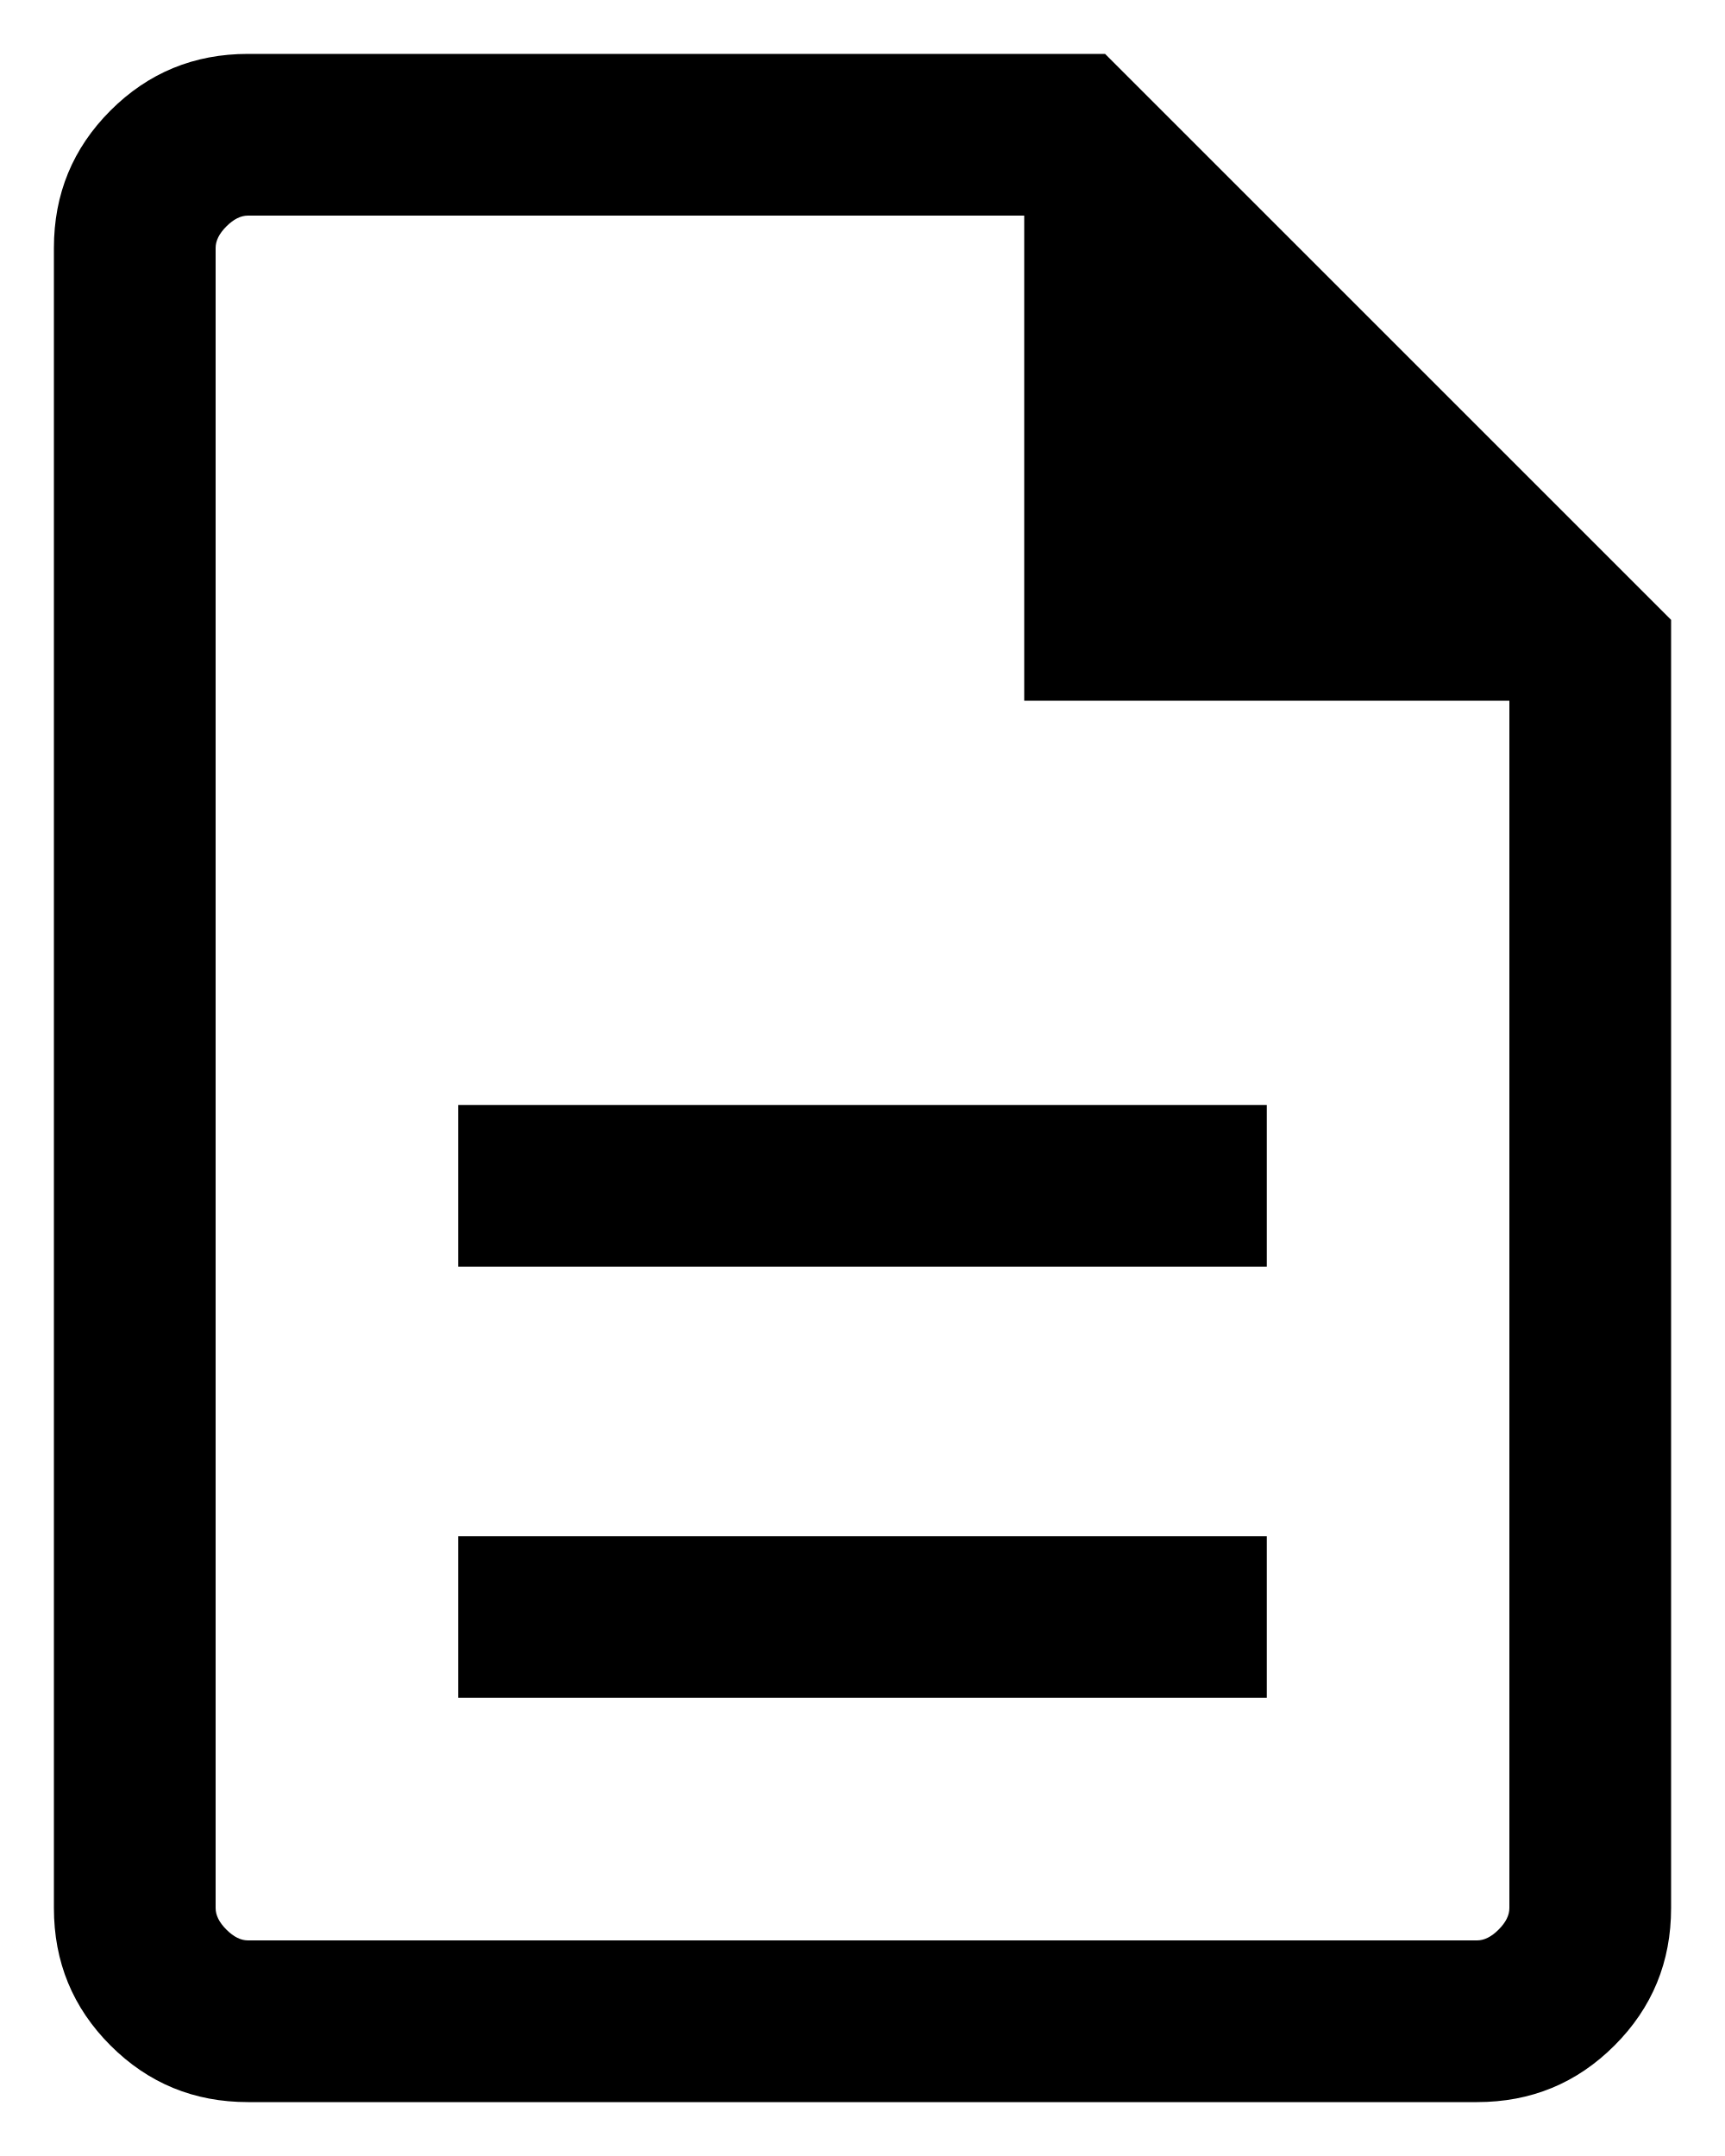
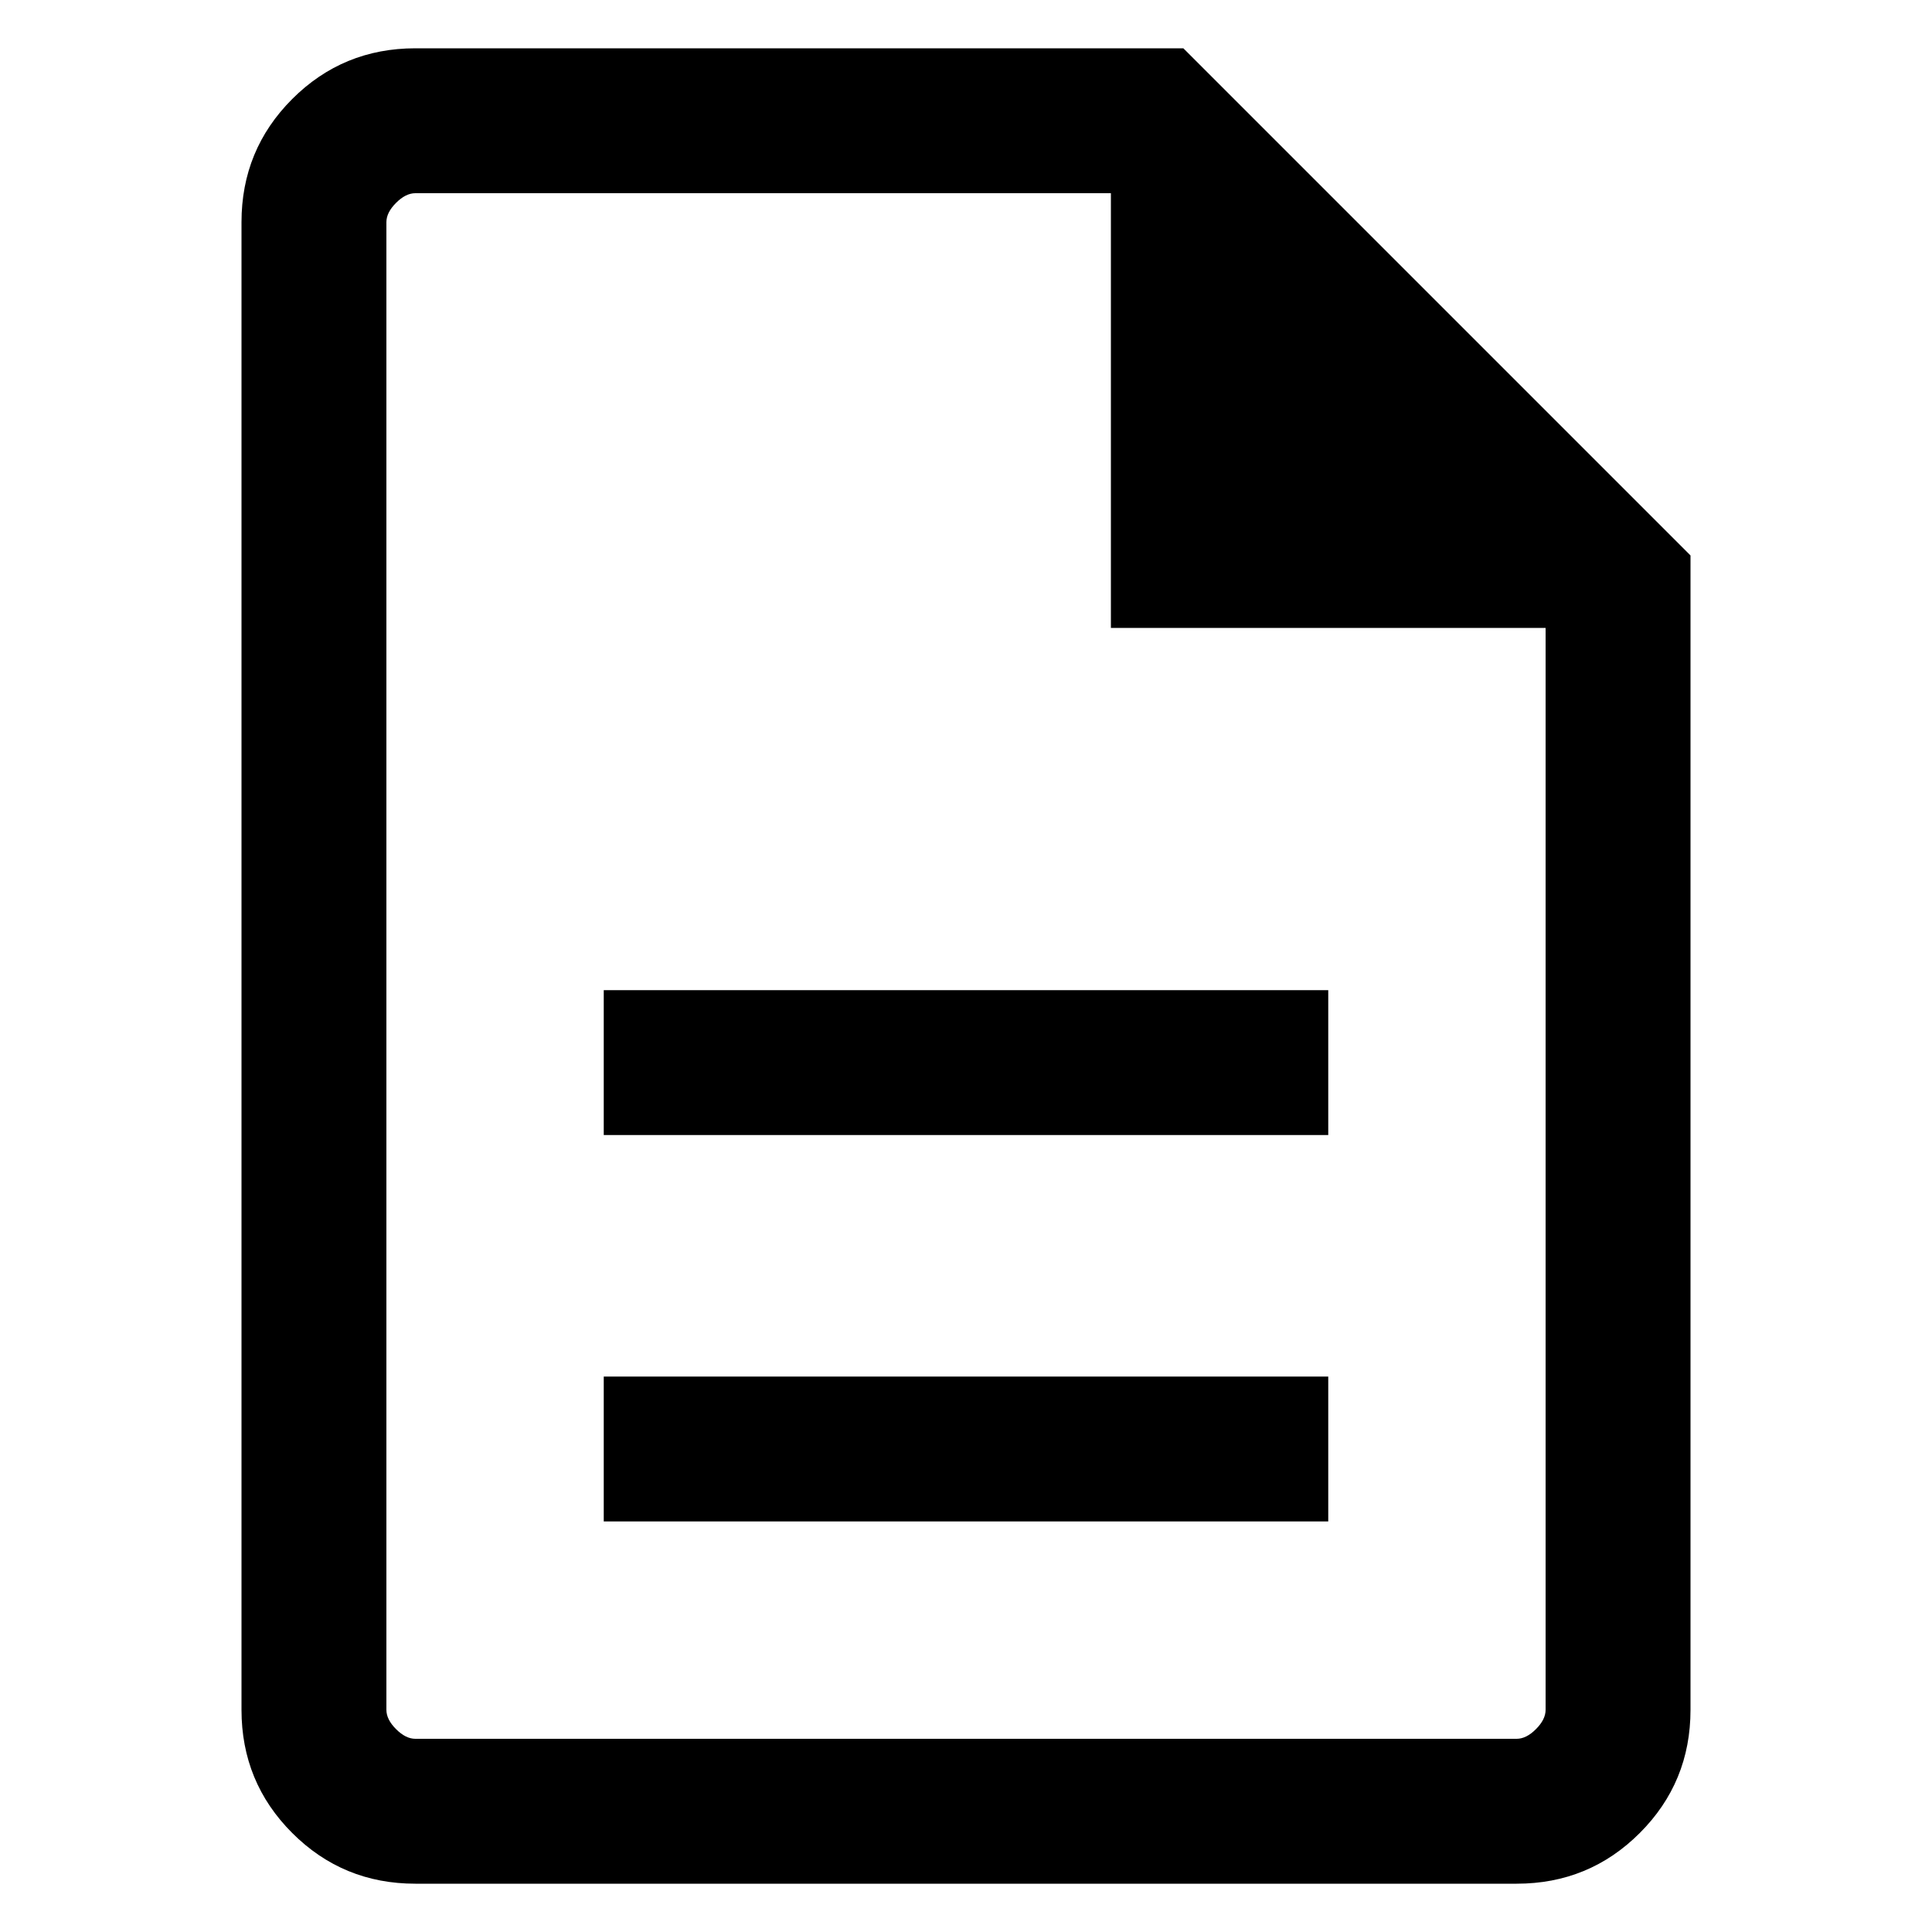
- <svg xmlns="http://www.w3.org/2000/svg" width="16" height="20" viewBox="0 0 16 20" fill="none">
+ <svg xmlns="http://www.w3.org/2000/svg" width="24" height="24" viewBox="0 0 16 20" fill="none">
  <path d="M4.25 15.75H11.75V14.25H4.25V15.75ZM4.25 11.75H11.75V10.25H4.25V11.75ZM2.3 19.5C1.8 19.5 1.375 19.325 1.025 18.975C0.675 18.625 0.5 18.2 0.5 17.7V2.3C0.5 1.8 0.675 1.375 1.025 1.025C1.375 0.675 1.8 0.5 2.3 0.5H10.25L15.5 5.75V17.7C15.5 18.2 15.325 18.625 14.975 18.975C14.625 19.325 14.2 19.5 13.7 19.5H2.3ZM9.5 6.5V2H2.3C2.233 2 2.167 2.033 2.1 2.1C2.033 2.167 2 2.233 2 2.3V17.7C2 17.767 2.033 17.833 2.1 17.9C2.167 17.967 2.233 18 2.3 18H13.7C13.767 18 13.833 17.967 13.9 17.9C13.967 17.833 14 17.767 14 17.7V6.5H9.5Z" fill="currentColor" />
</svg>
